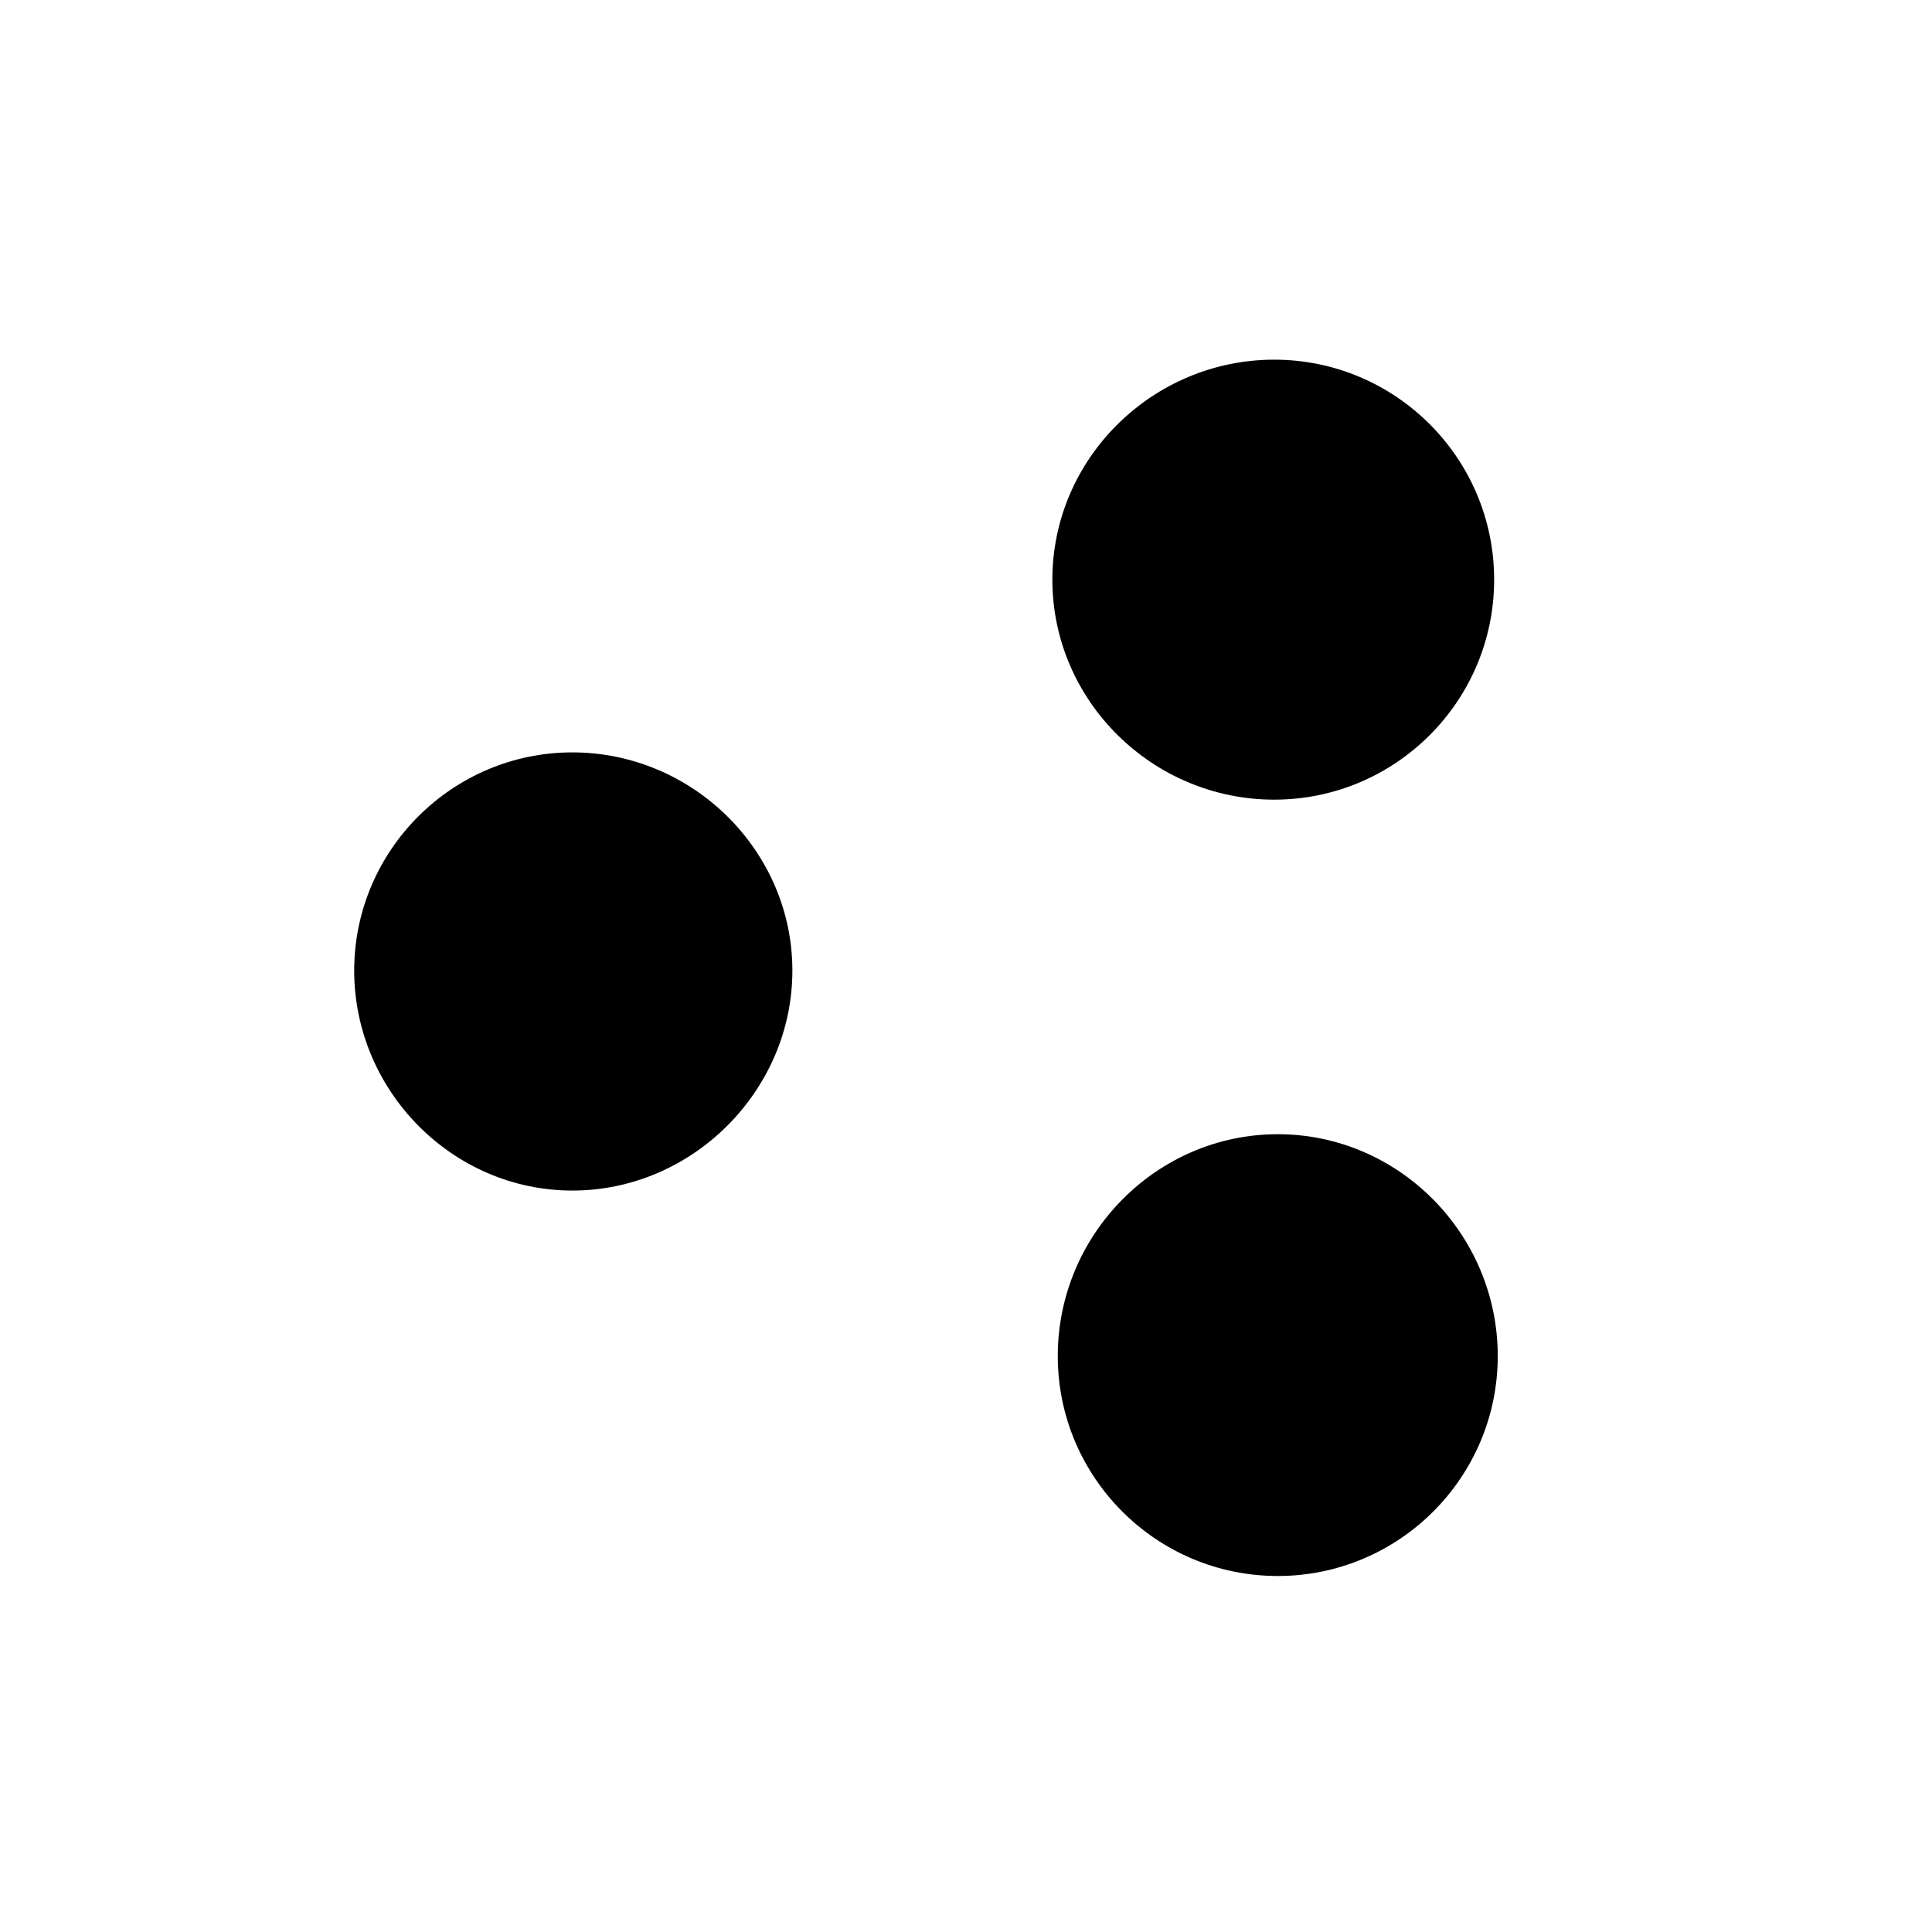
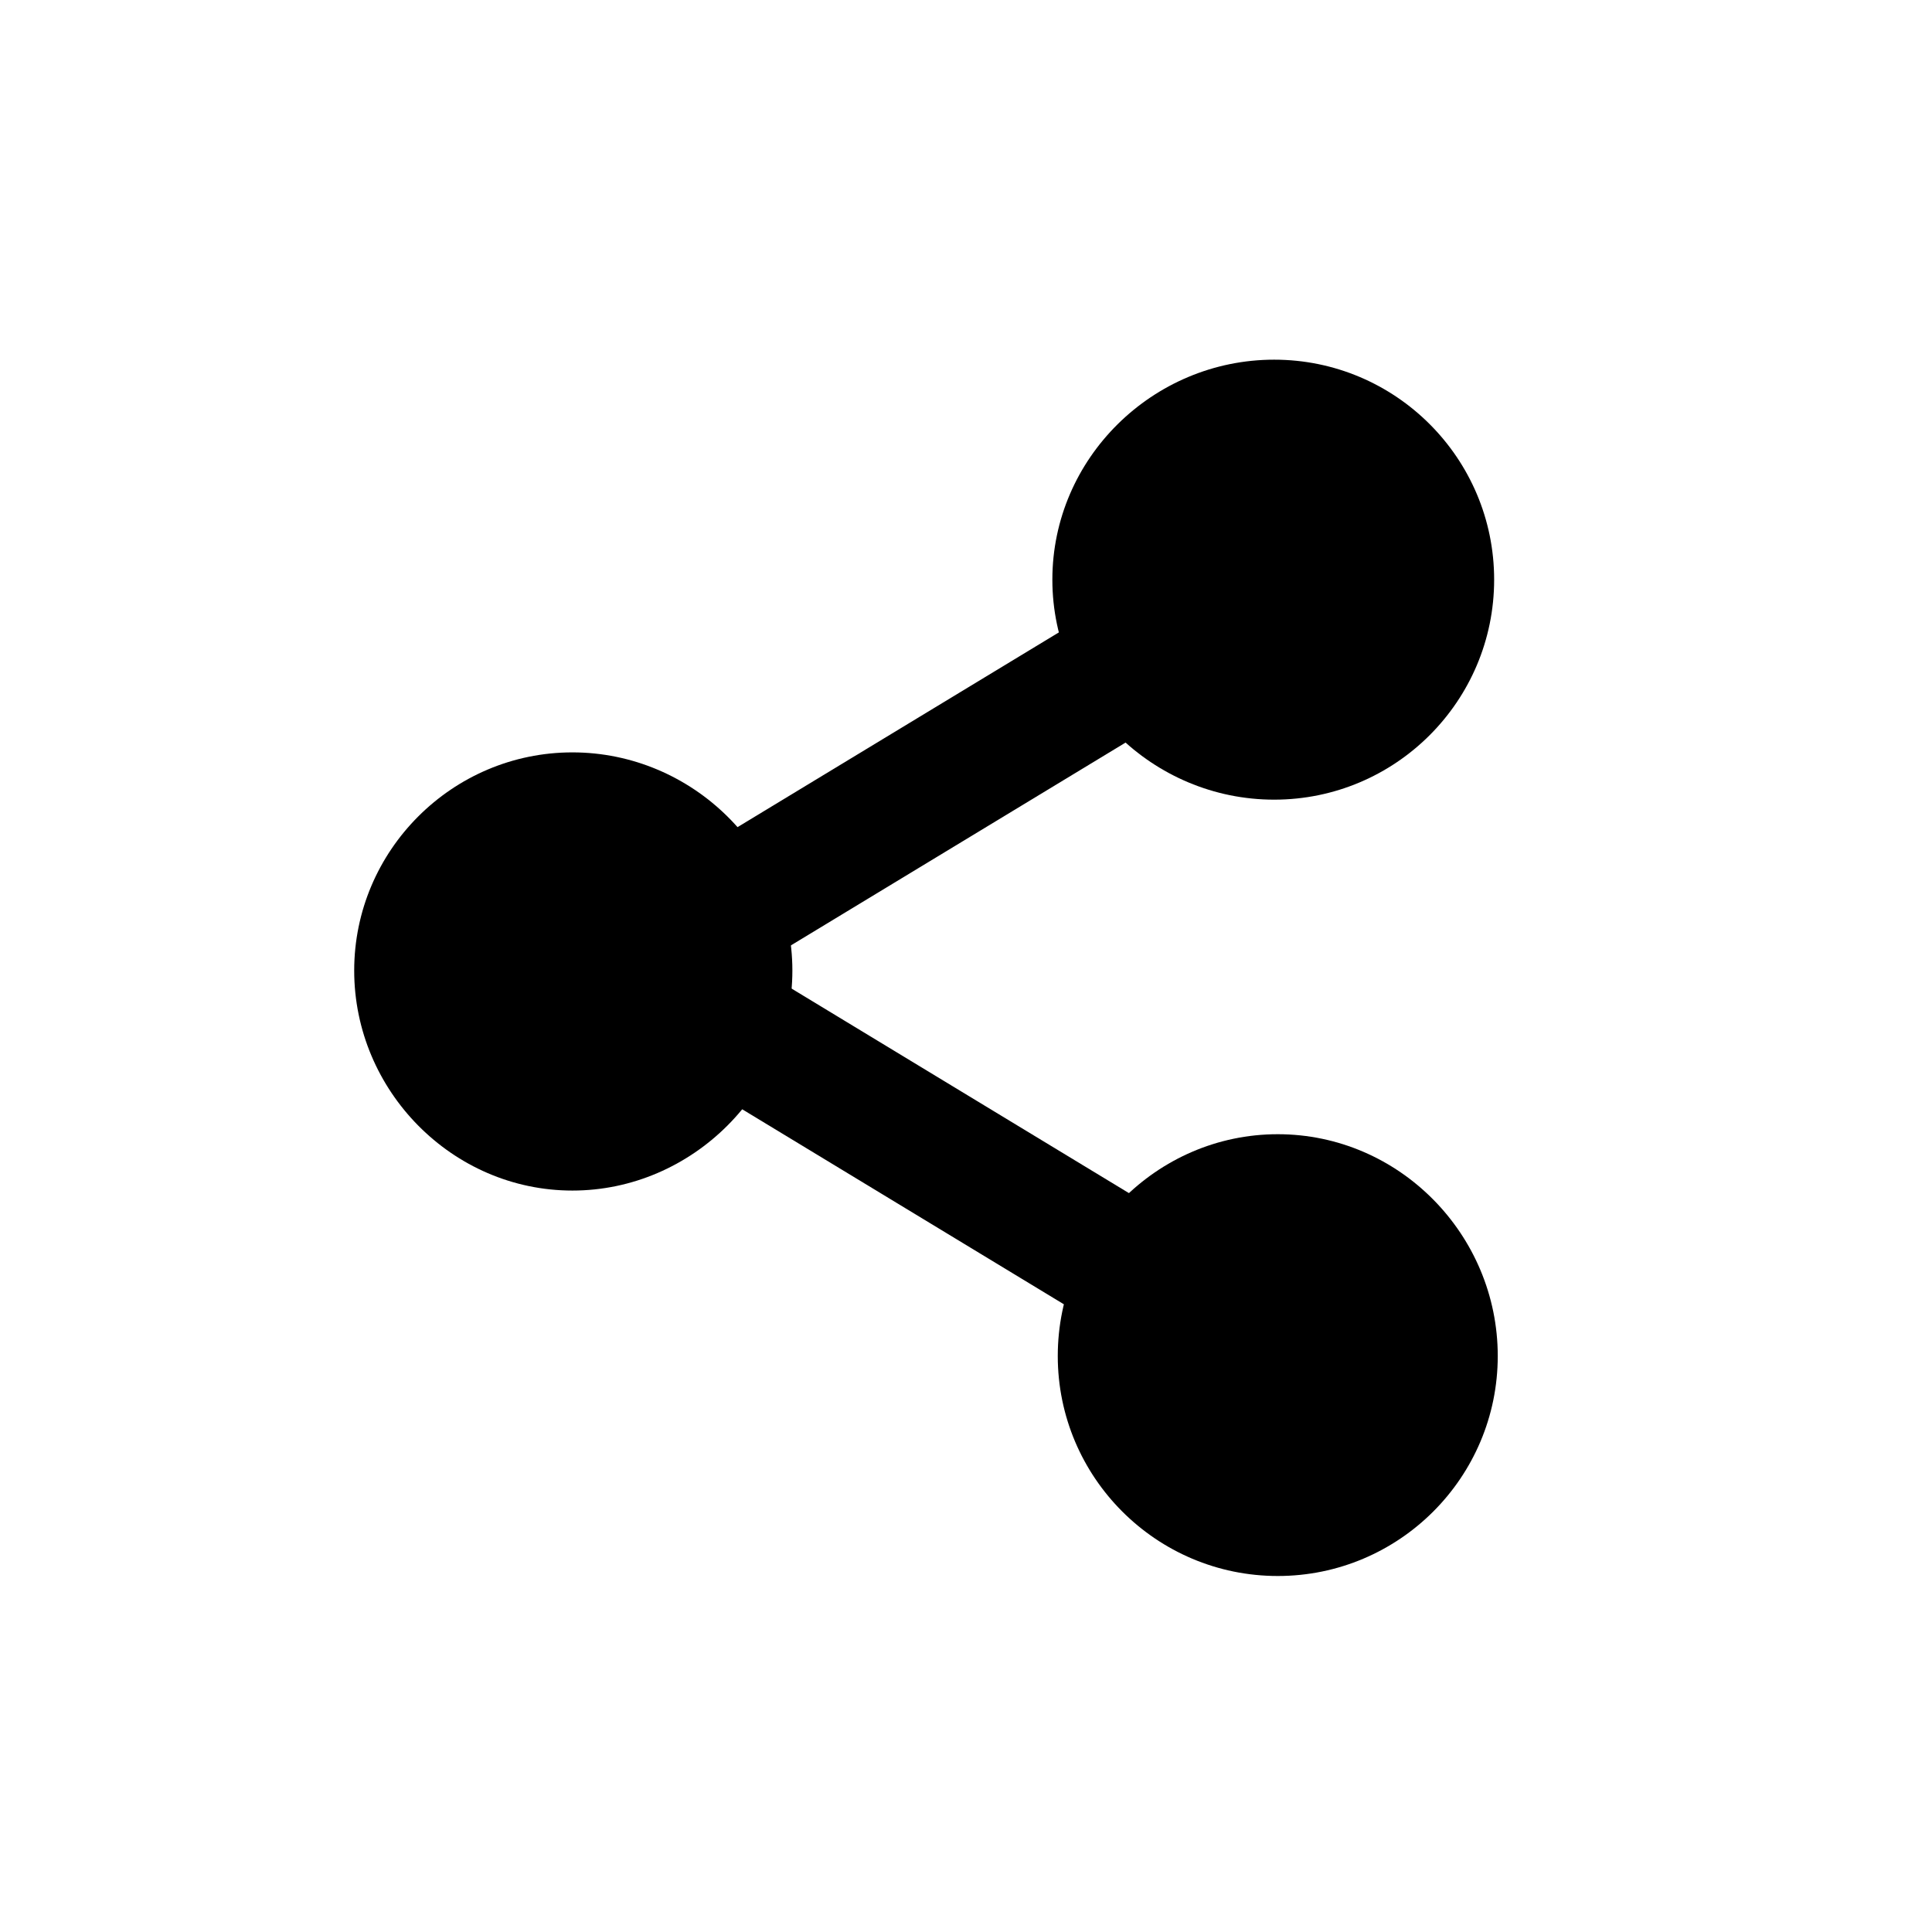
<svg xmlns="http://www.w3.org/2000/svg" width="30" height="30" id="svg2985" version="1.1">
  <defs id="defs2987" />
-   <g id="layer1" transform="translate(0,-1022.362)">
-     <path style="color:#000000;stroke-width:1.807;-inkscape-font-specification:Sans" d="M 8.888,1034.045 C 7.023,1034.045 5.5,1035.568 5.5,1037.433 5.5,1039.298 7.023,1040.849 8.888,1040.849 10.752,1040.849 12.304,1039.298 12.304,1037.433 12.304,1035.568 10.752,1034.045 8.888,1034.045 z" id="path3792" />
-     <path style="fill:none" d="M 17.612,1032.642 9.804,1037.375 17.667,1042.141" id="path3817" />
-     <path style="color:#000000;stroke-width:1.807;-inkscape-font-specification:Sans" d="M 19.785,1027.947 C 17.9,1027.947 16.341,1029.478 16.341,1031.363 16.341,1033.248 17.9,1034.779 19.785,1034.779 21.67,1034.779 23.201,1033.248 23.201,1031.363 23.201,1029.478 21.67,1027.947 19.785,1027.947 z" id="path3796" />
-     <path style="color:#000000;stroke-width:1.807;-inkscape-font-specification:Sans" d="M 19.841,1039.974 C 17.957,1039.974 16.425,1041.533 16.425,1043.418 16.425,1045.303 17.957,1046.834 19.841,1046.834 21.726,1046.834 23.257,1045.303 23.257,1043.418 23.257,1041.533 21.726,1039.974 19.841,1039.974 z" id="path3800" />
+   <g id="layer2">
+     <path style="color:#000000;-inkscape-font-specification:Sans;stroke-width:1.807" d="M 8.888,11.683 C 7.023,11.683 5.5,13.206 5.5,15.071 5.5,16.936 7.023,18.487 8.888,18.487 10.752,18.487 12.304,16.936 12.304,15.071 12.304,13.206 10.752,11.683 8.888,11.683 Z" id="path3792" />
+     <path style="fill:none;stroke:#000000;stroke-width:2" d="M 17.612,10.28 9.804,15.012 17.667,19.779" id="path3817" />
+     <path style="color:#000000;-inkscape-font-specification:Sans;stroke-width:1.807" d="M 19.785,5.585 C 17.9,5.585 16.341,7.116 16.341,9.001 16.341,10.886 17.9,12.417 19.785,12.417 21.67,12.417 23.201,10.886 23.201,9.001 23.201,7.116 21.67,5.585 19.785,5.585 Z" id="path3796" />
+     <path style="color:#000000;-inkscape-font-specification:Sans;stroke-width:1.807" d="M 19.841,17.612 C 17.957,17.612 16.425,19.171 16.425,21.056 16.425,22.941 17.957,24.472 19.841,24.472 21.726,24.472 23.257,22.941 23.257,21.056 23.257,19.171 21.726,17.612 19.841,17.612 Z" id="path3800" />
  </g>
</svg>
